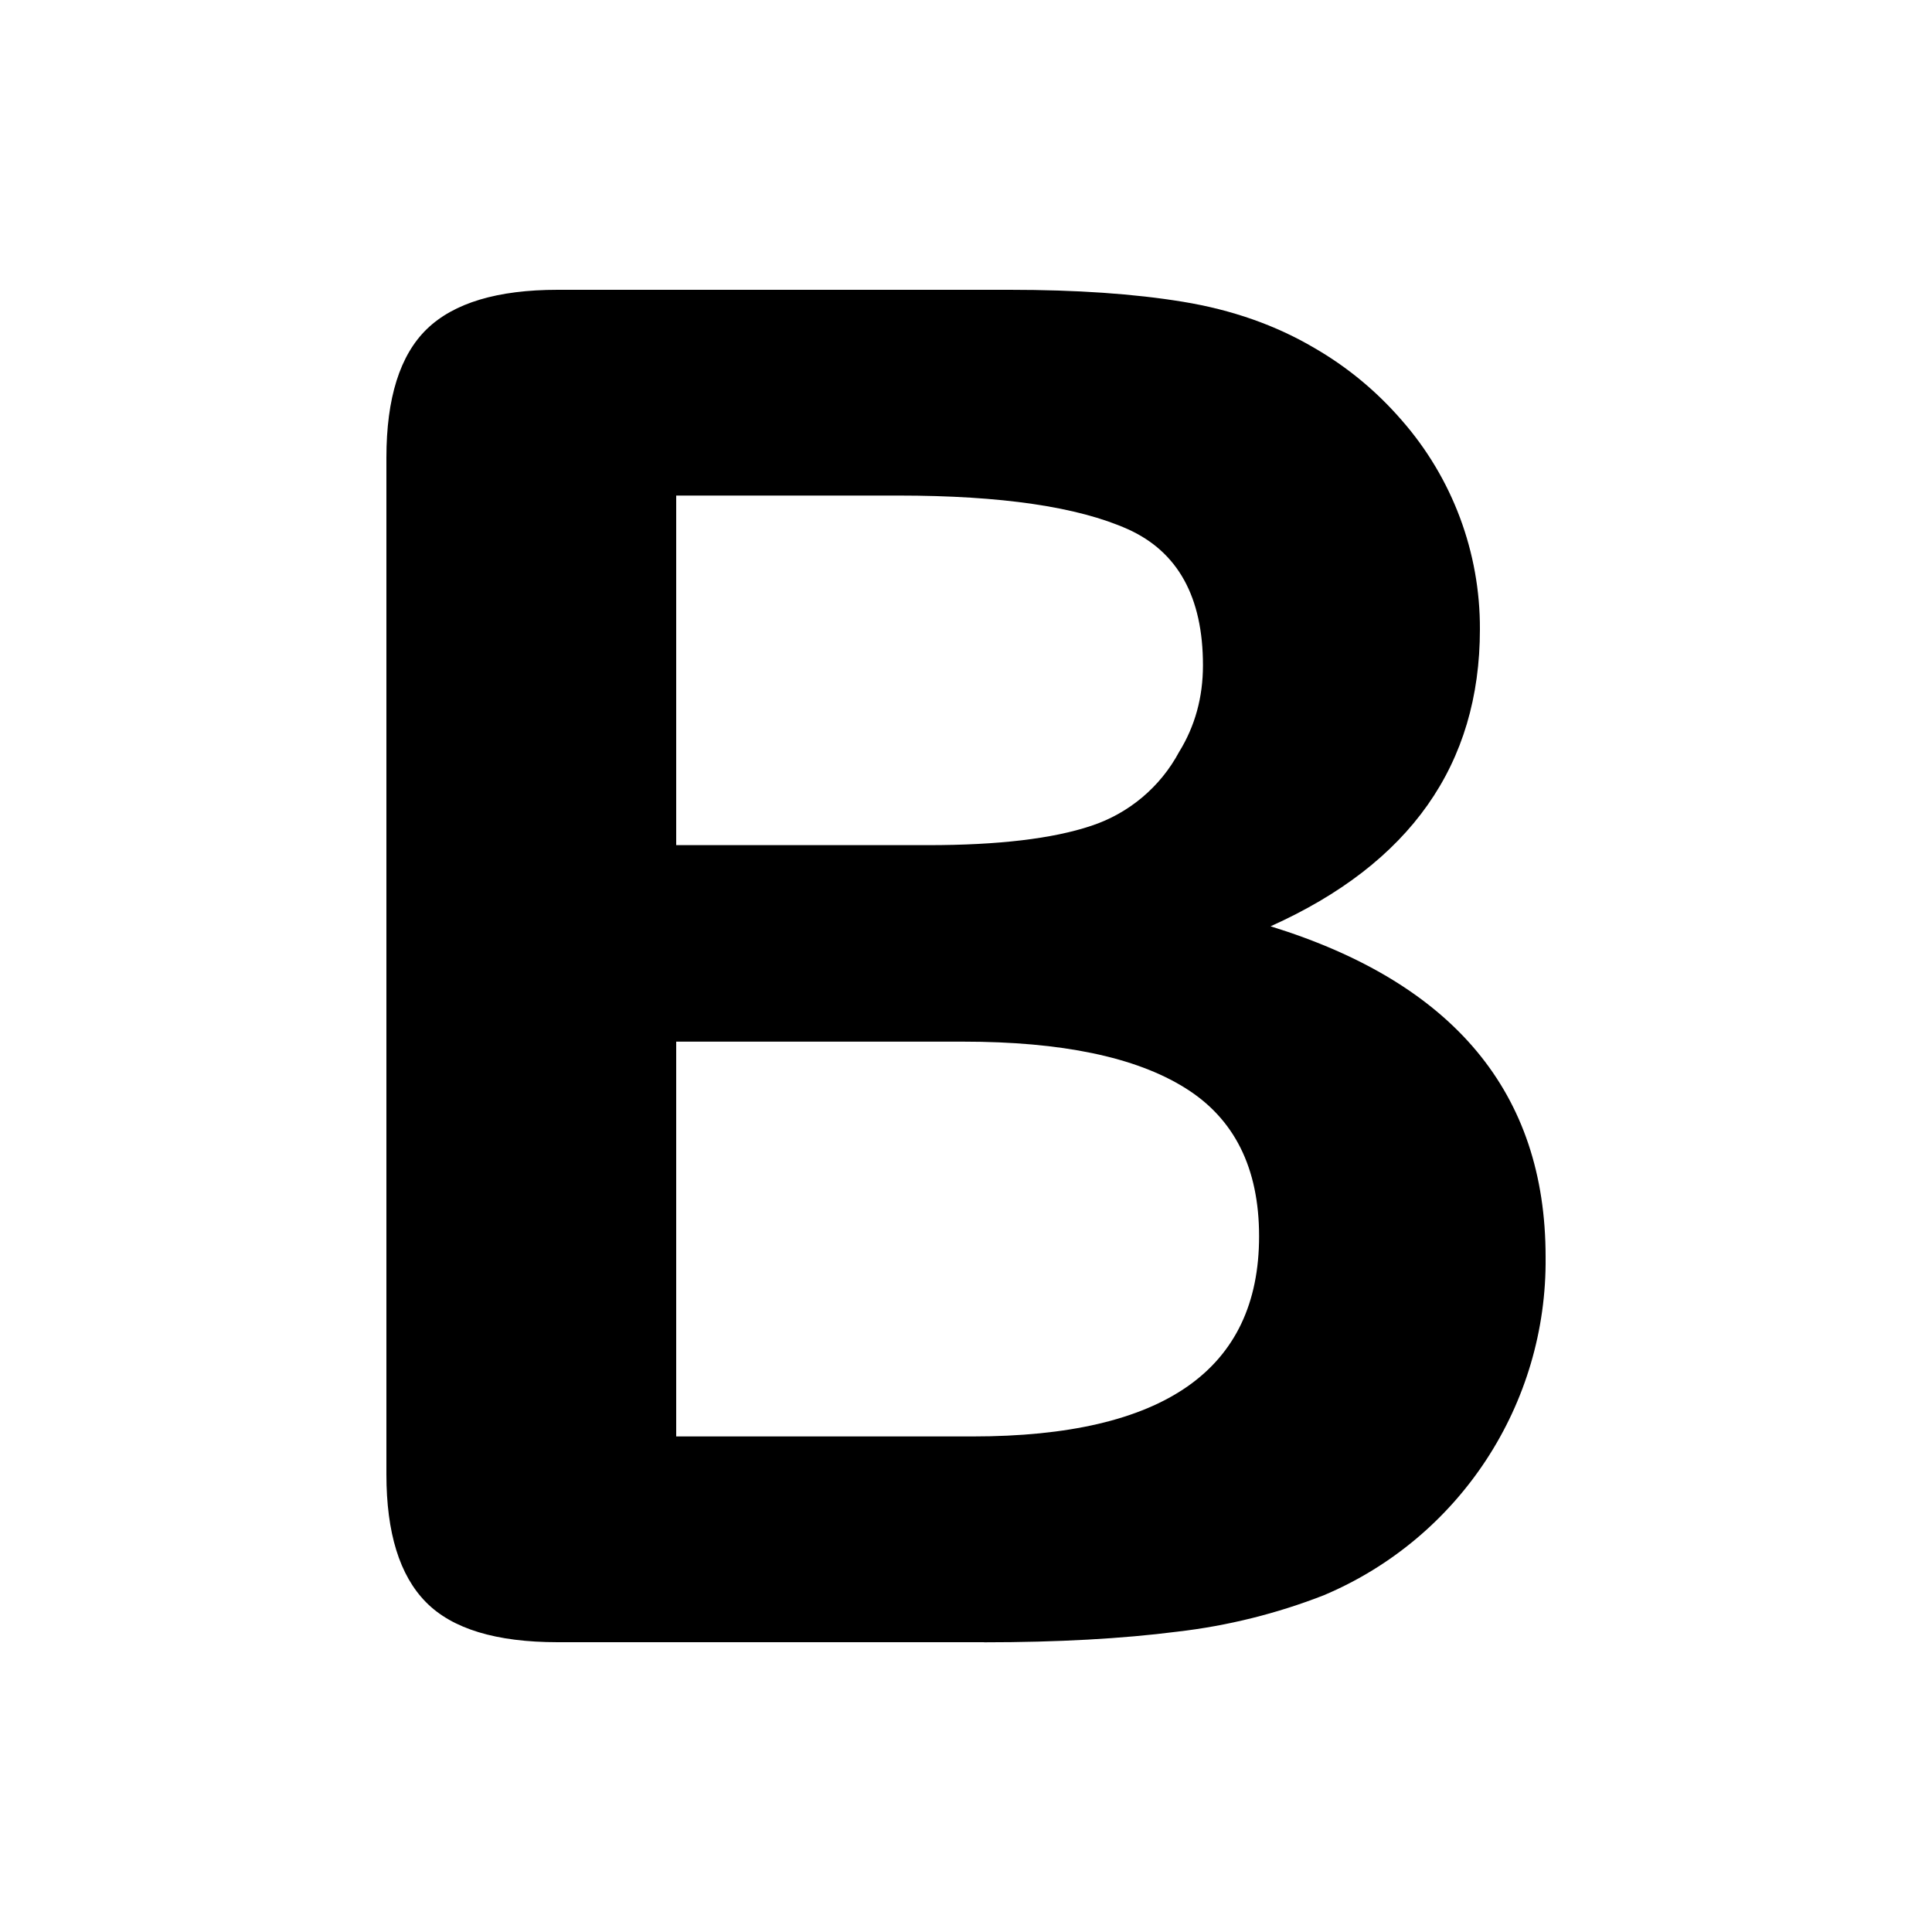
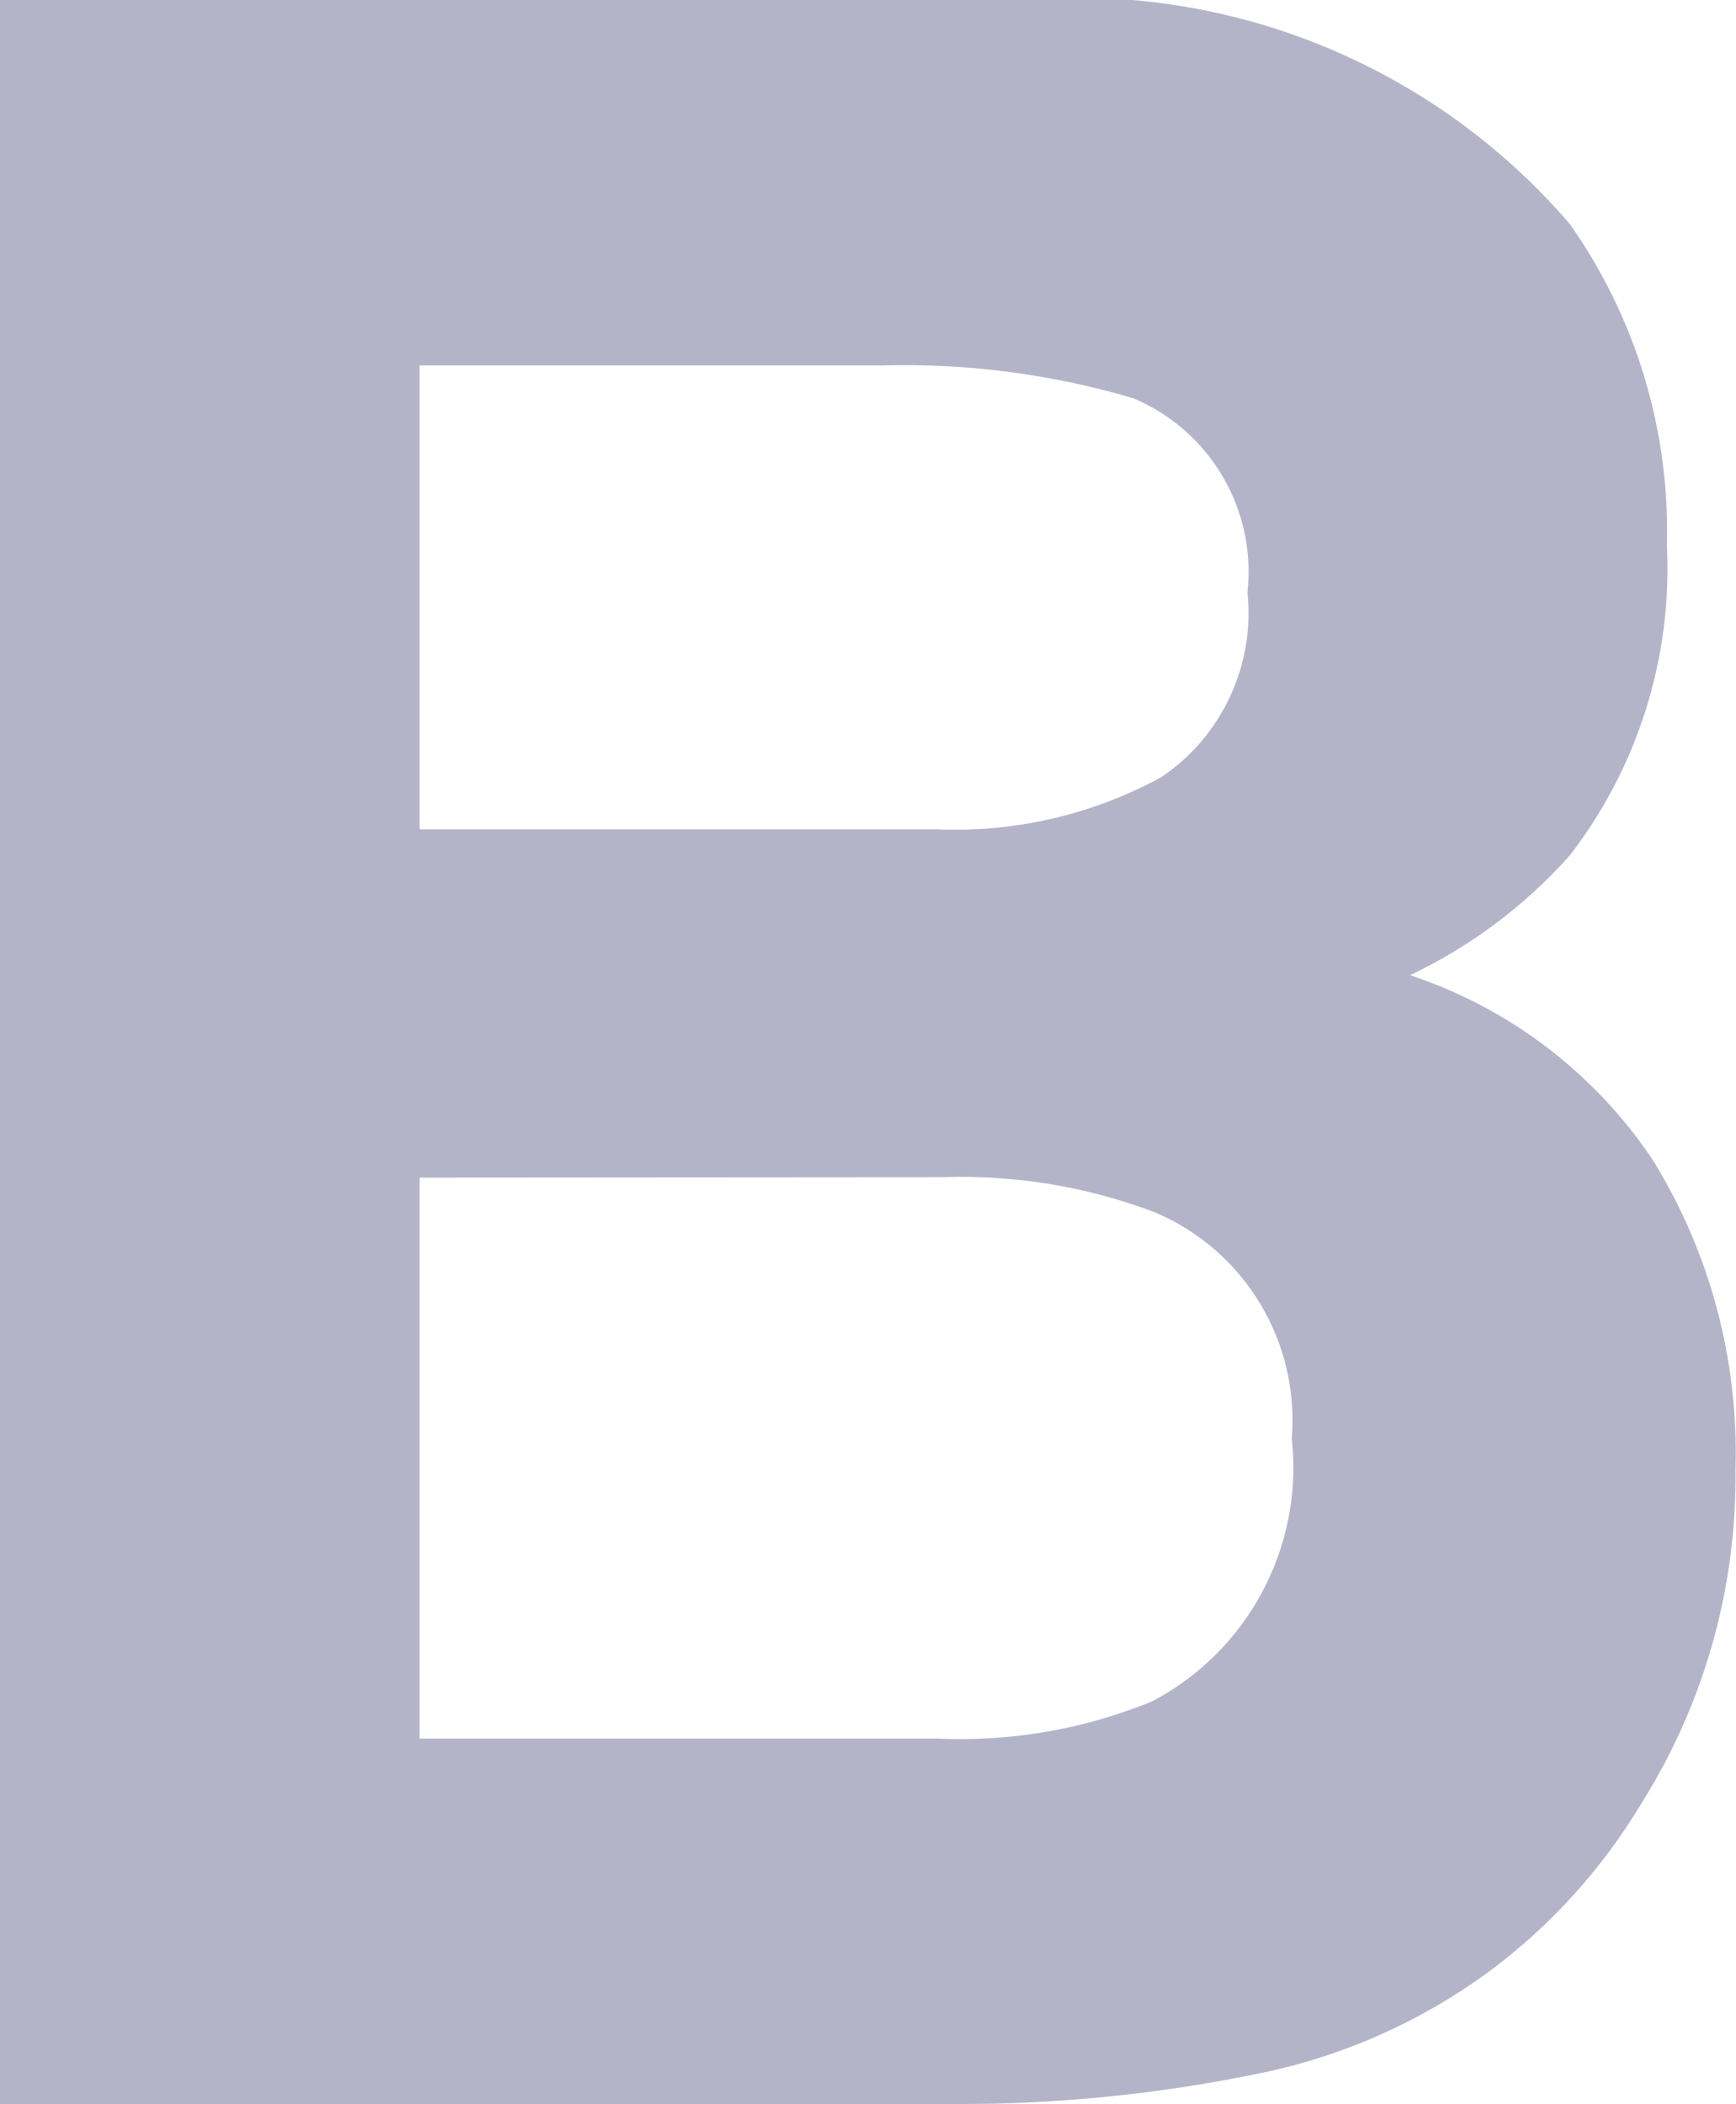
- <svg xmlns="http://www.w3.org/2000/svg" viewBox="0 0 20 20">
-   <path d="M10.187 17H5.773c-.637 0-1.092-.138-1.364-.415-.273-.277-.409-.718-.409-1.323V4.738c0-.617.14-1.062.419-1.332.279-.27.73-.406 1.354-.406h4.68c.69 0 1.288.041 1.793.124.506.083.96.242 1.36.478.341.197.644.447.906.75a3.262 3.262 0 0 1 .808 2.162c0 1.401-.722 2.426-2.167 3.075C15.05 10.175 16 11.315 16 13.01a3.756 3.756 0 0 1-2.296 3.504 6.1 6.1 0 0 1-1.517.377c-.571.073-1.238.11-2 .11zm-.217-6.217H7v4.087h3.069c1.977 0 2.965-.69 2.965-2.072 0-.707-.256-1.22-.768-1.537-.512-.319-1.277-.478-2.296-.478zM7 5.13v3.619h2.606c.729 0 1.292-.067 1.69-.2a1.6 1.6 0 0 0 .91-.765c.165-.267.247-.566.247-.897 0-.707-.26-1.176-.778-1.409-.519-.232-1.31-.348-2.375-.348H7z" />
+ <svg xmlns="http://www.w3.org/2000/svg" width="11.875" height="14.395" viewBox="0 0 11.875 14.395">
+   <path id="Path_17211" data-name="Path 17211" d="M4.443-11.895v3.174H7.979a2.947,2.947,0,0,0,1.538-.356,1.355,1.355,0,0,0,.591-1.265,1.288,1.288,0,0,0-.781-1.328,5.529,5.529,0,0,0-1.719-.225Zm0,5.557V-2.5H7.979a3.47,3.47,0,0,0,1.475-.254,1.808,1.808,0,0,0,.957-1.8,1.544,1.544,0,0,0-.928-1.543,3.717,3.717,0,0,0-1.455-.244Zm4.121-8.057a4.447,4.447,0,0,1,3.75,1.533,3.648,3.648,0,0,1,.664,2.2,3.213,3.213,0,0,1-.664,2.119,3.428,3.428,0,0,1-1.094.82,3.209,3.209,0,0,1,1.665,1.27,3.8,3.8,0,0,1,.562,2.109A4.192,4.192,0,0,1,12.8-2.051,3.978,3.978,0,0,1,11.777-.918,4,4,0,0,1,10.142-.2,10.083,10.083,0,0,1,8.1,0H1.572V-14.395Z" transform="translate(-1.572 14.395)" fill="#b4b4c9" />
</svg>
